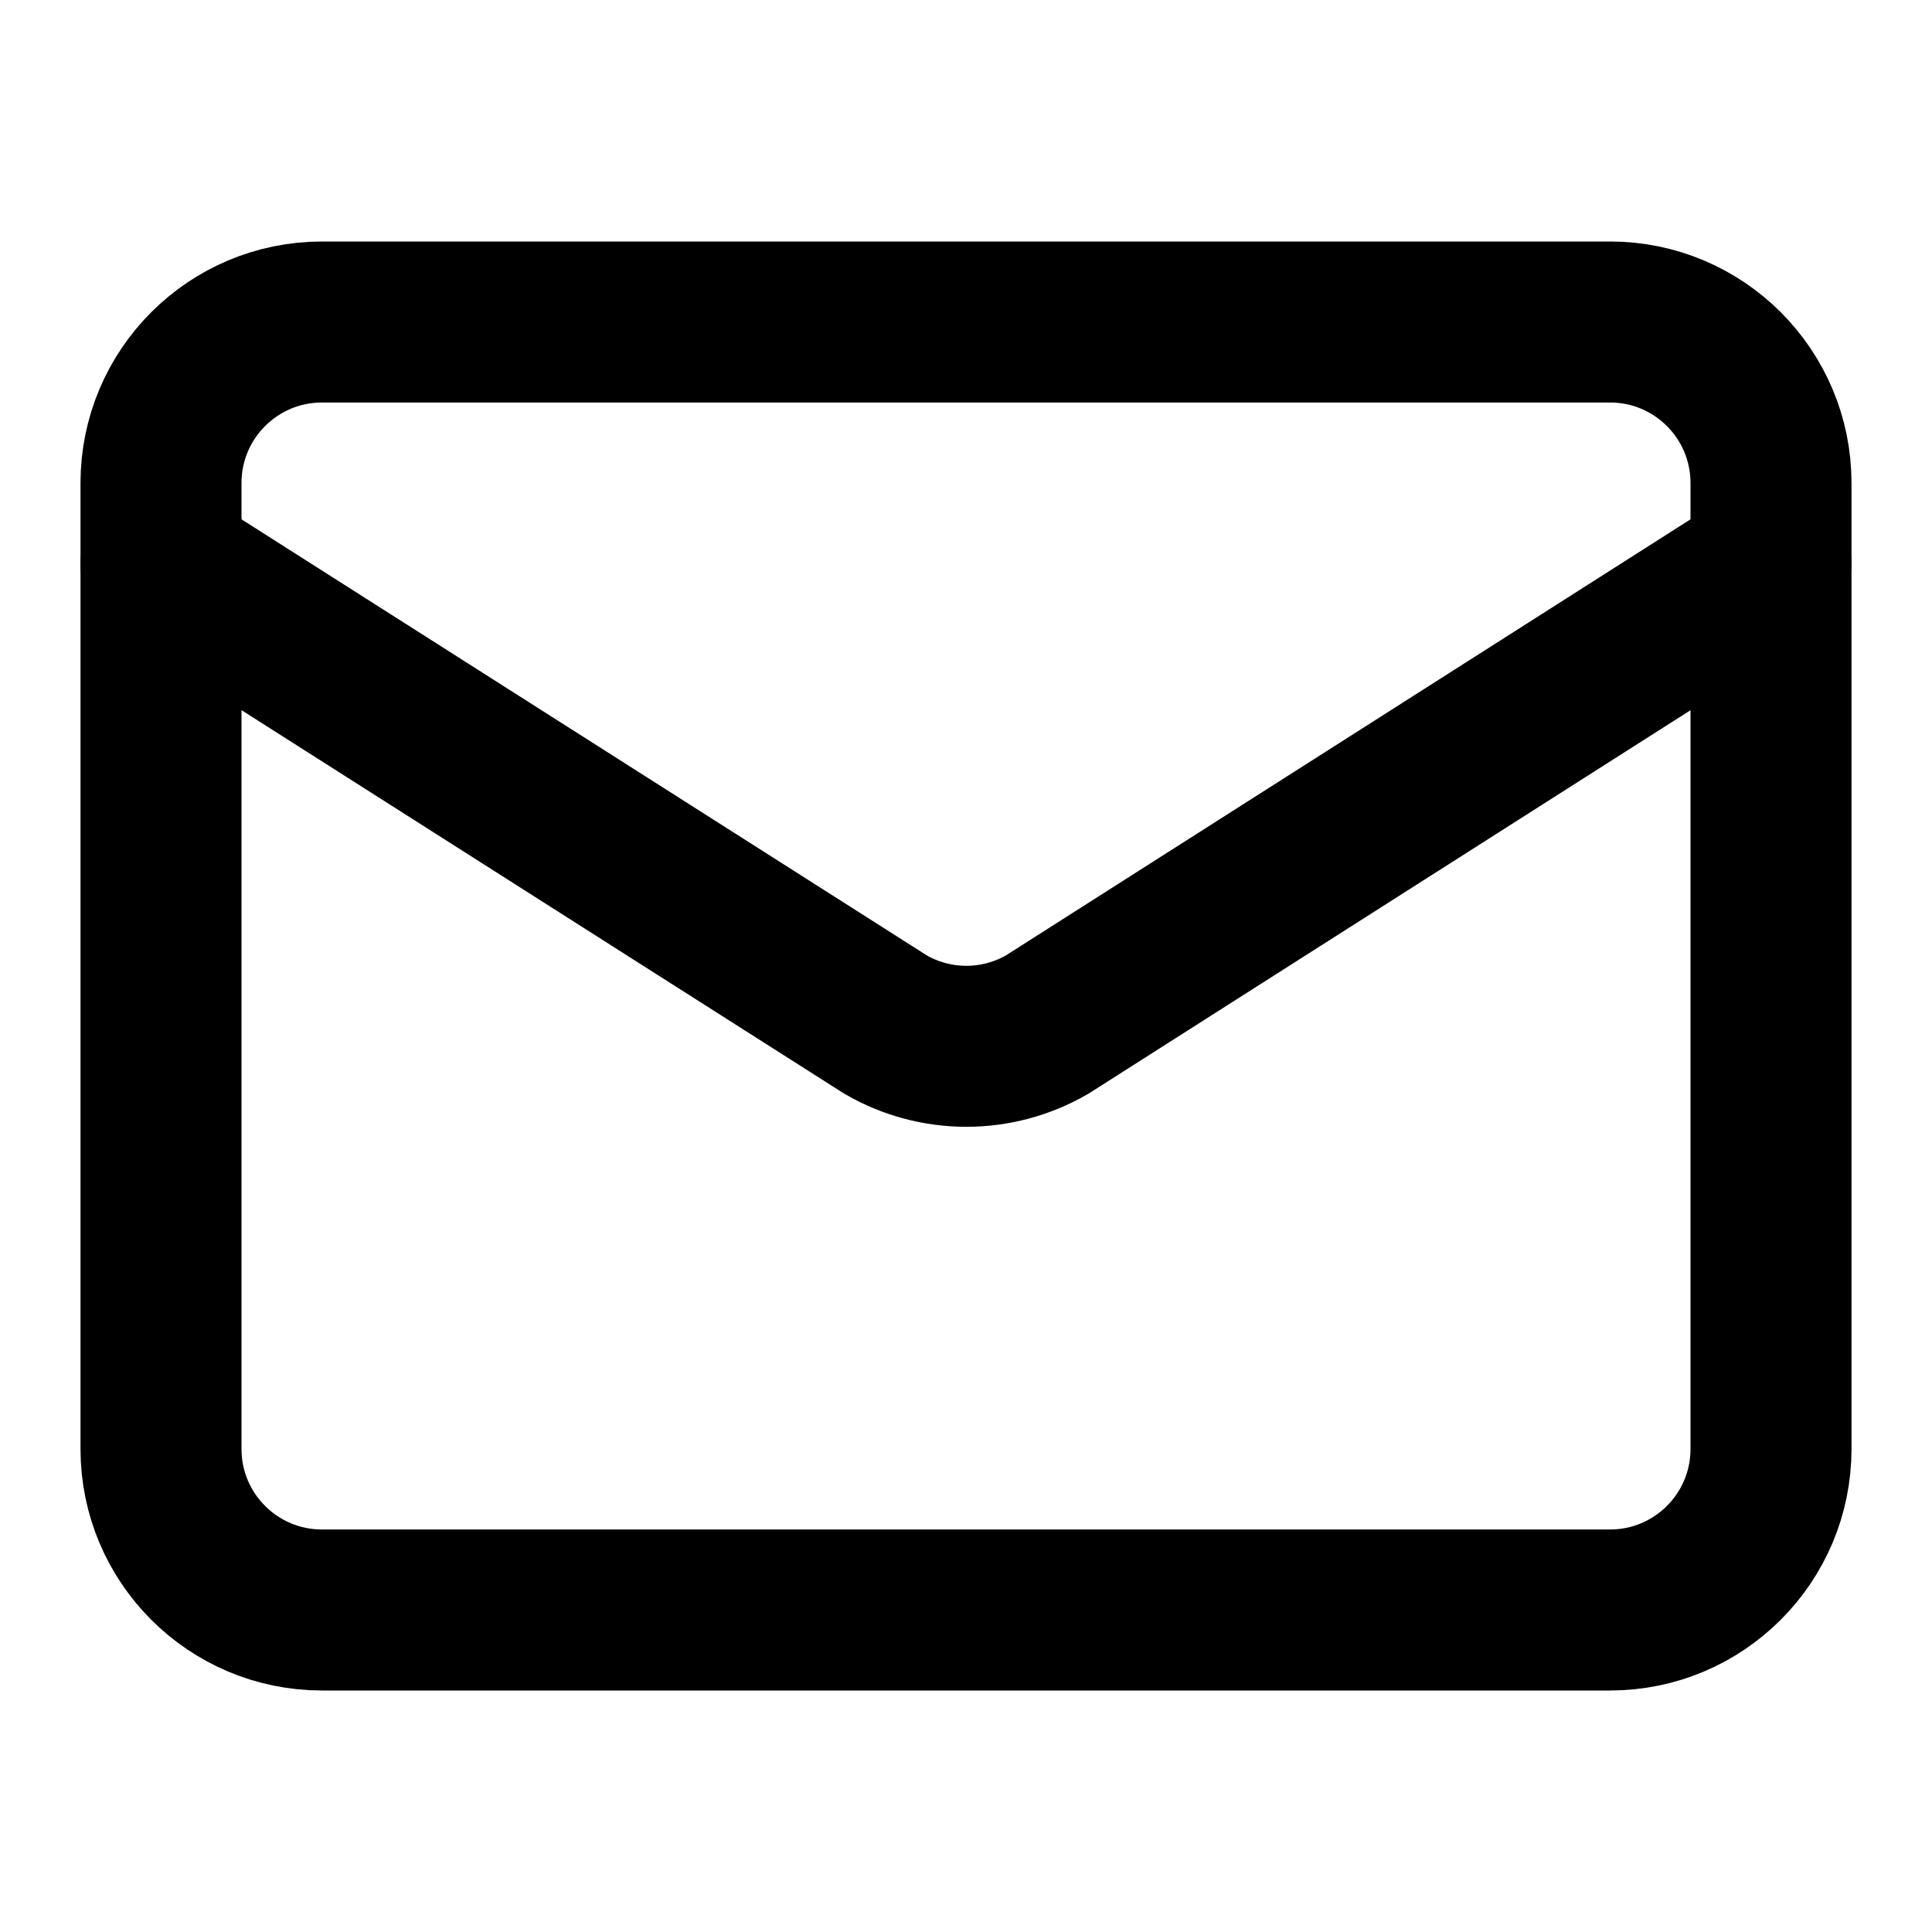
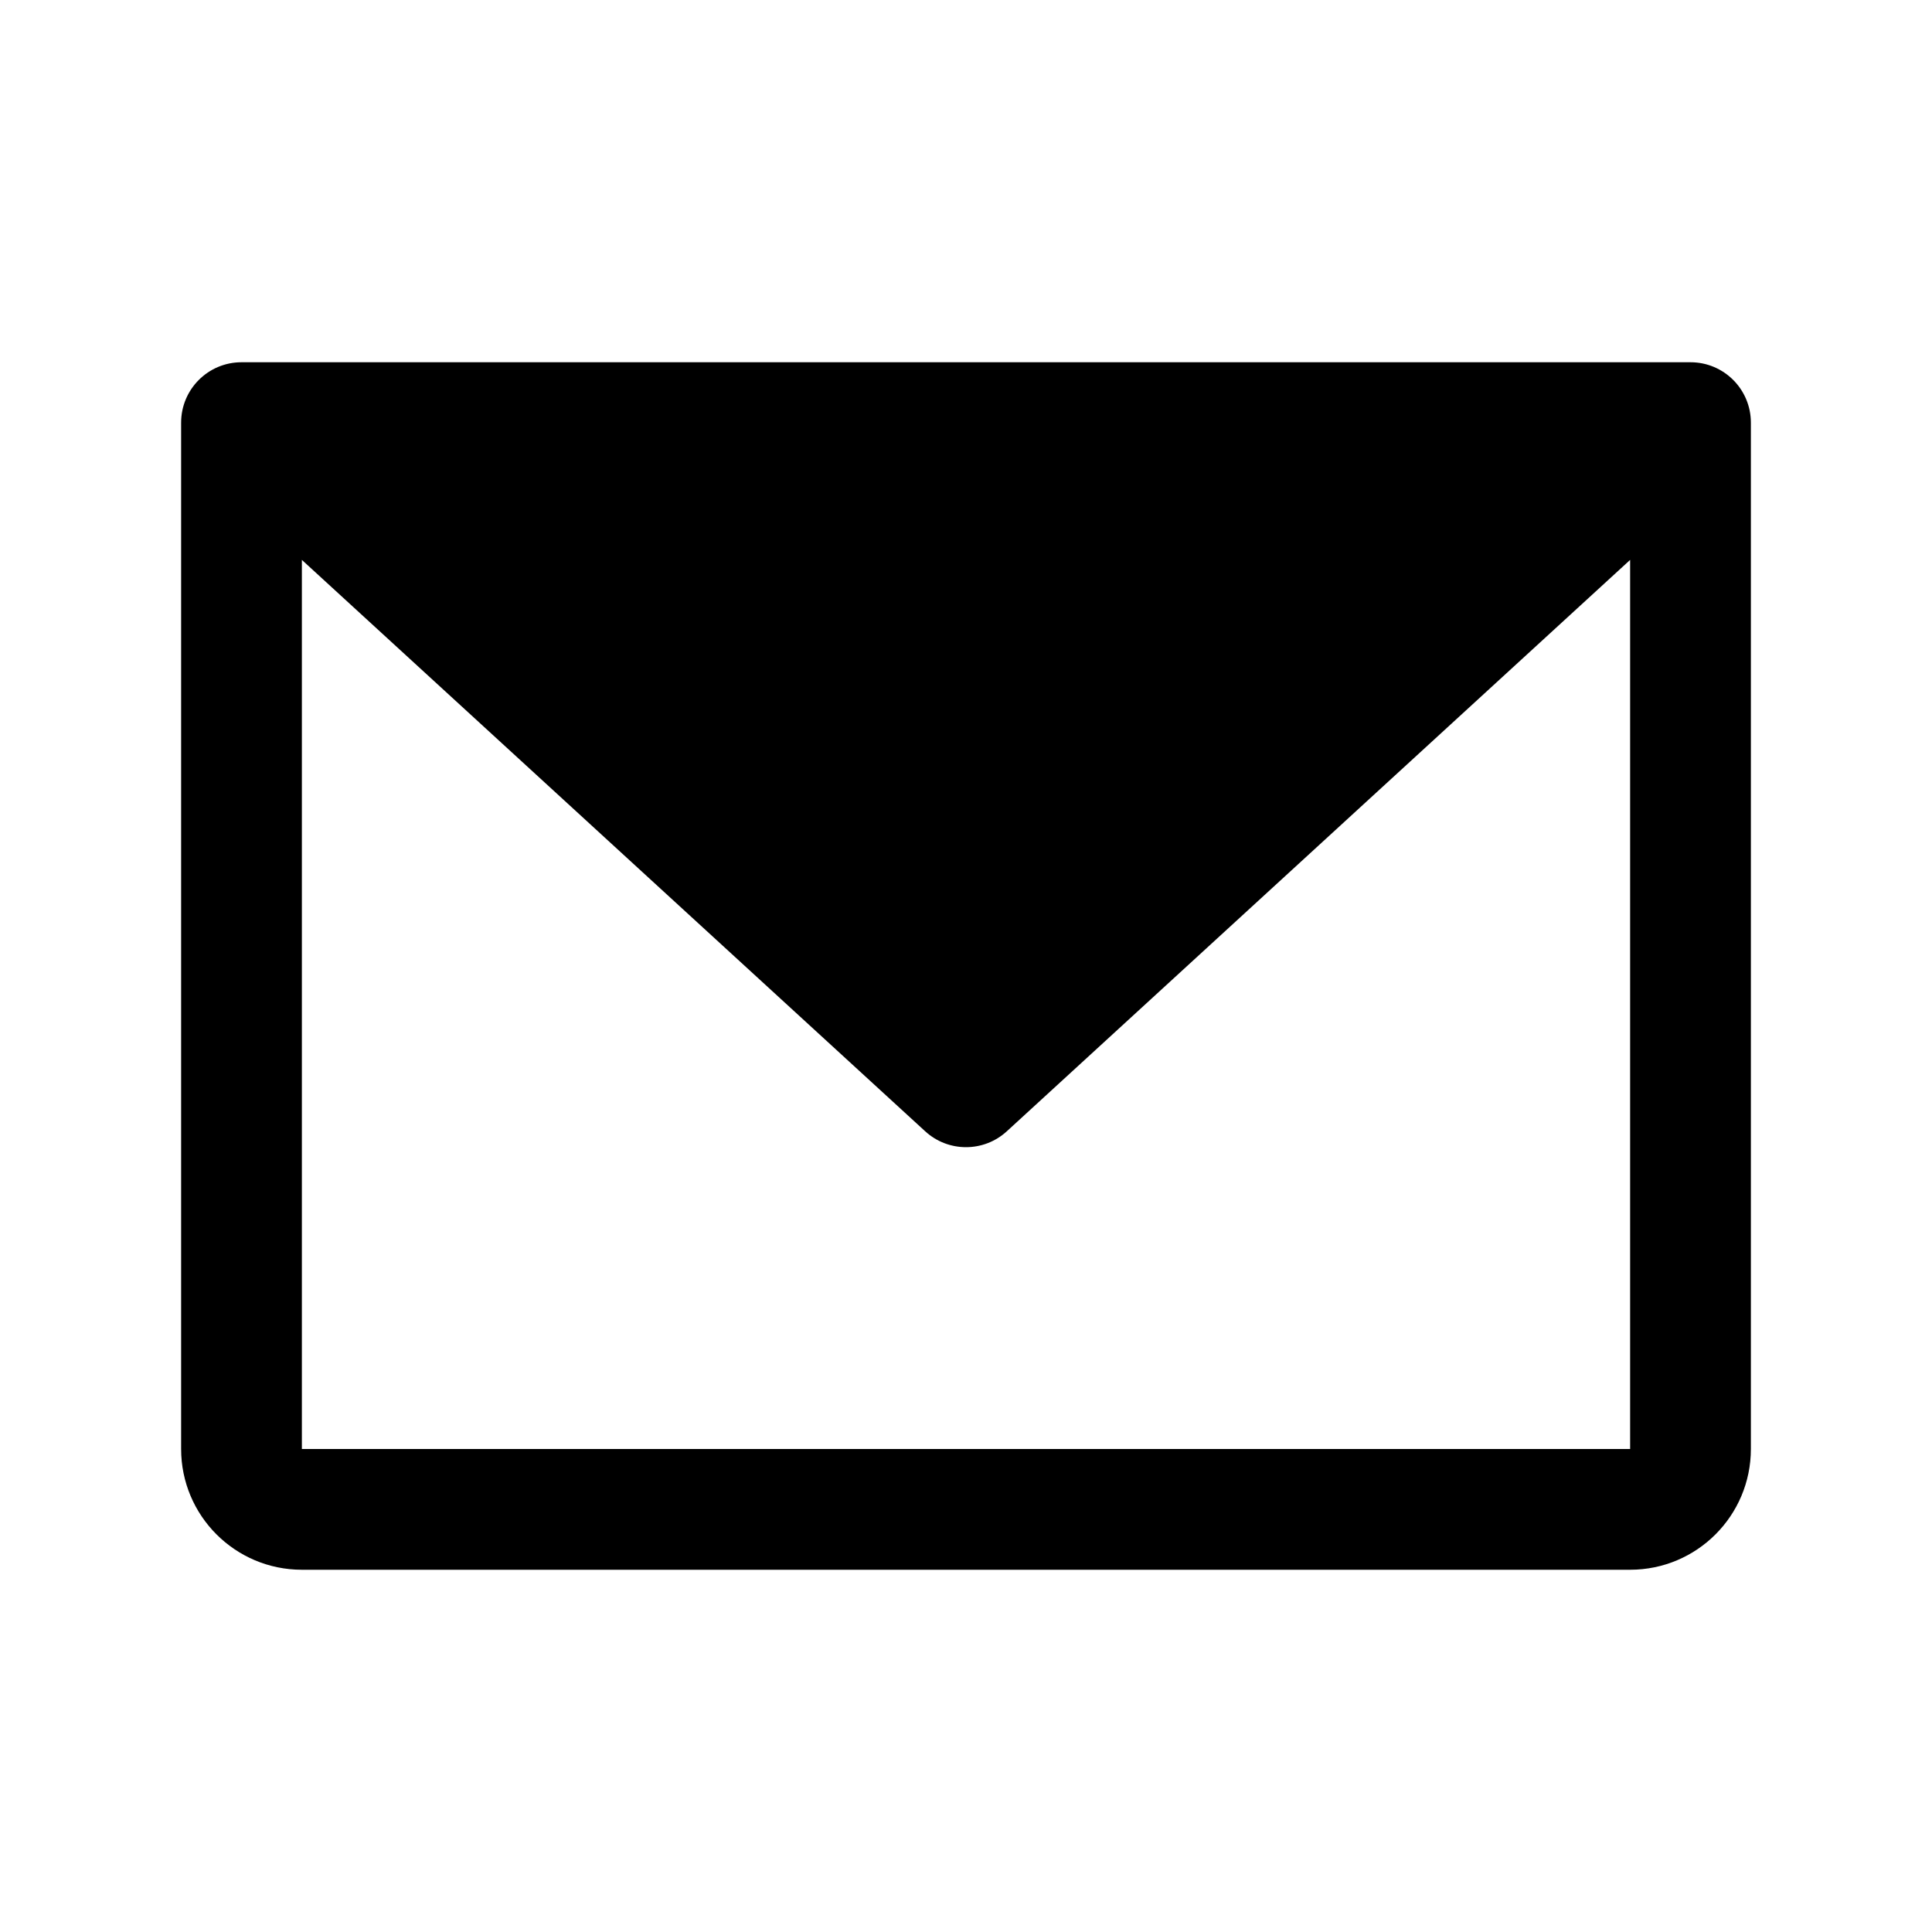
- <svg xmlns="http://www.w3.org/2000/svg" width="24" height="24" viewBox="0 0 24 24" fill="none" stroke="#000000" stroke-width="2" stroke-linecap="round" stroke-linejoin="round">
-   <path d="m22 7-8.991 5.727a2 2 0 0 1-2.009 0L2 7" />
-   <rect x="2" y="4" width="20" height="16" rx="2" />
+ <svg xmlns="http://www.w3.org/2000/svg" width="256" height="256" viewBox="0 0 256 256" fill="#000000">
+   <path d="M224,48H32a8,8,0,0,0-8,8V192a16,16,0,0,0,16,16H216a16,16,0,0,0,16-16V56A8,8,0,0,0,224,48Zm-8,144H40V74.19l82.59,75.71a8,8,0,0,0,10.82,0L216,74.19V192Z" />
</svg>
